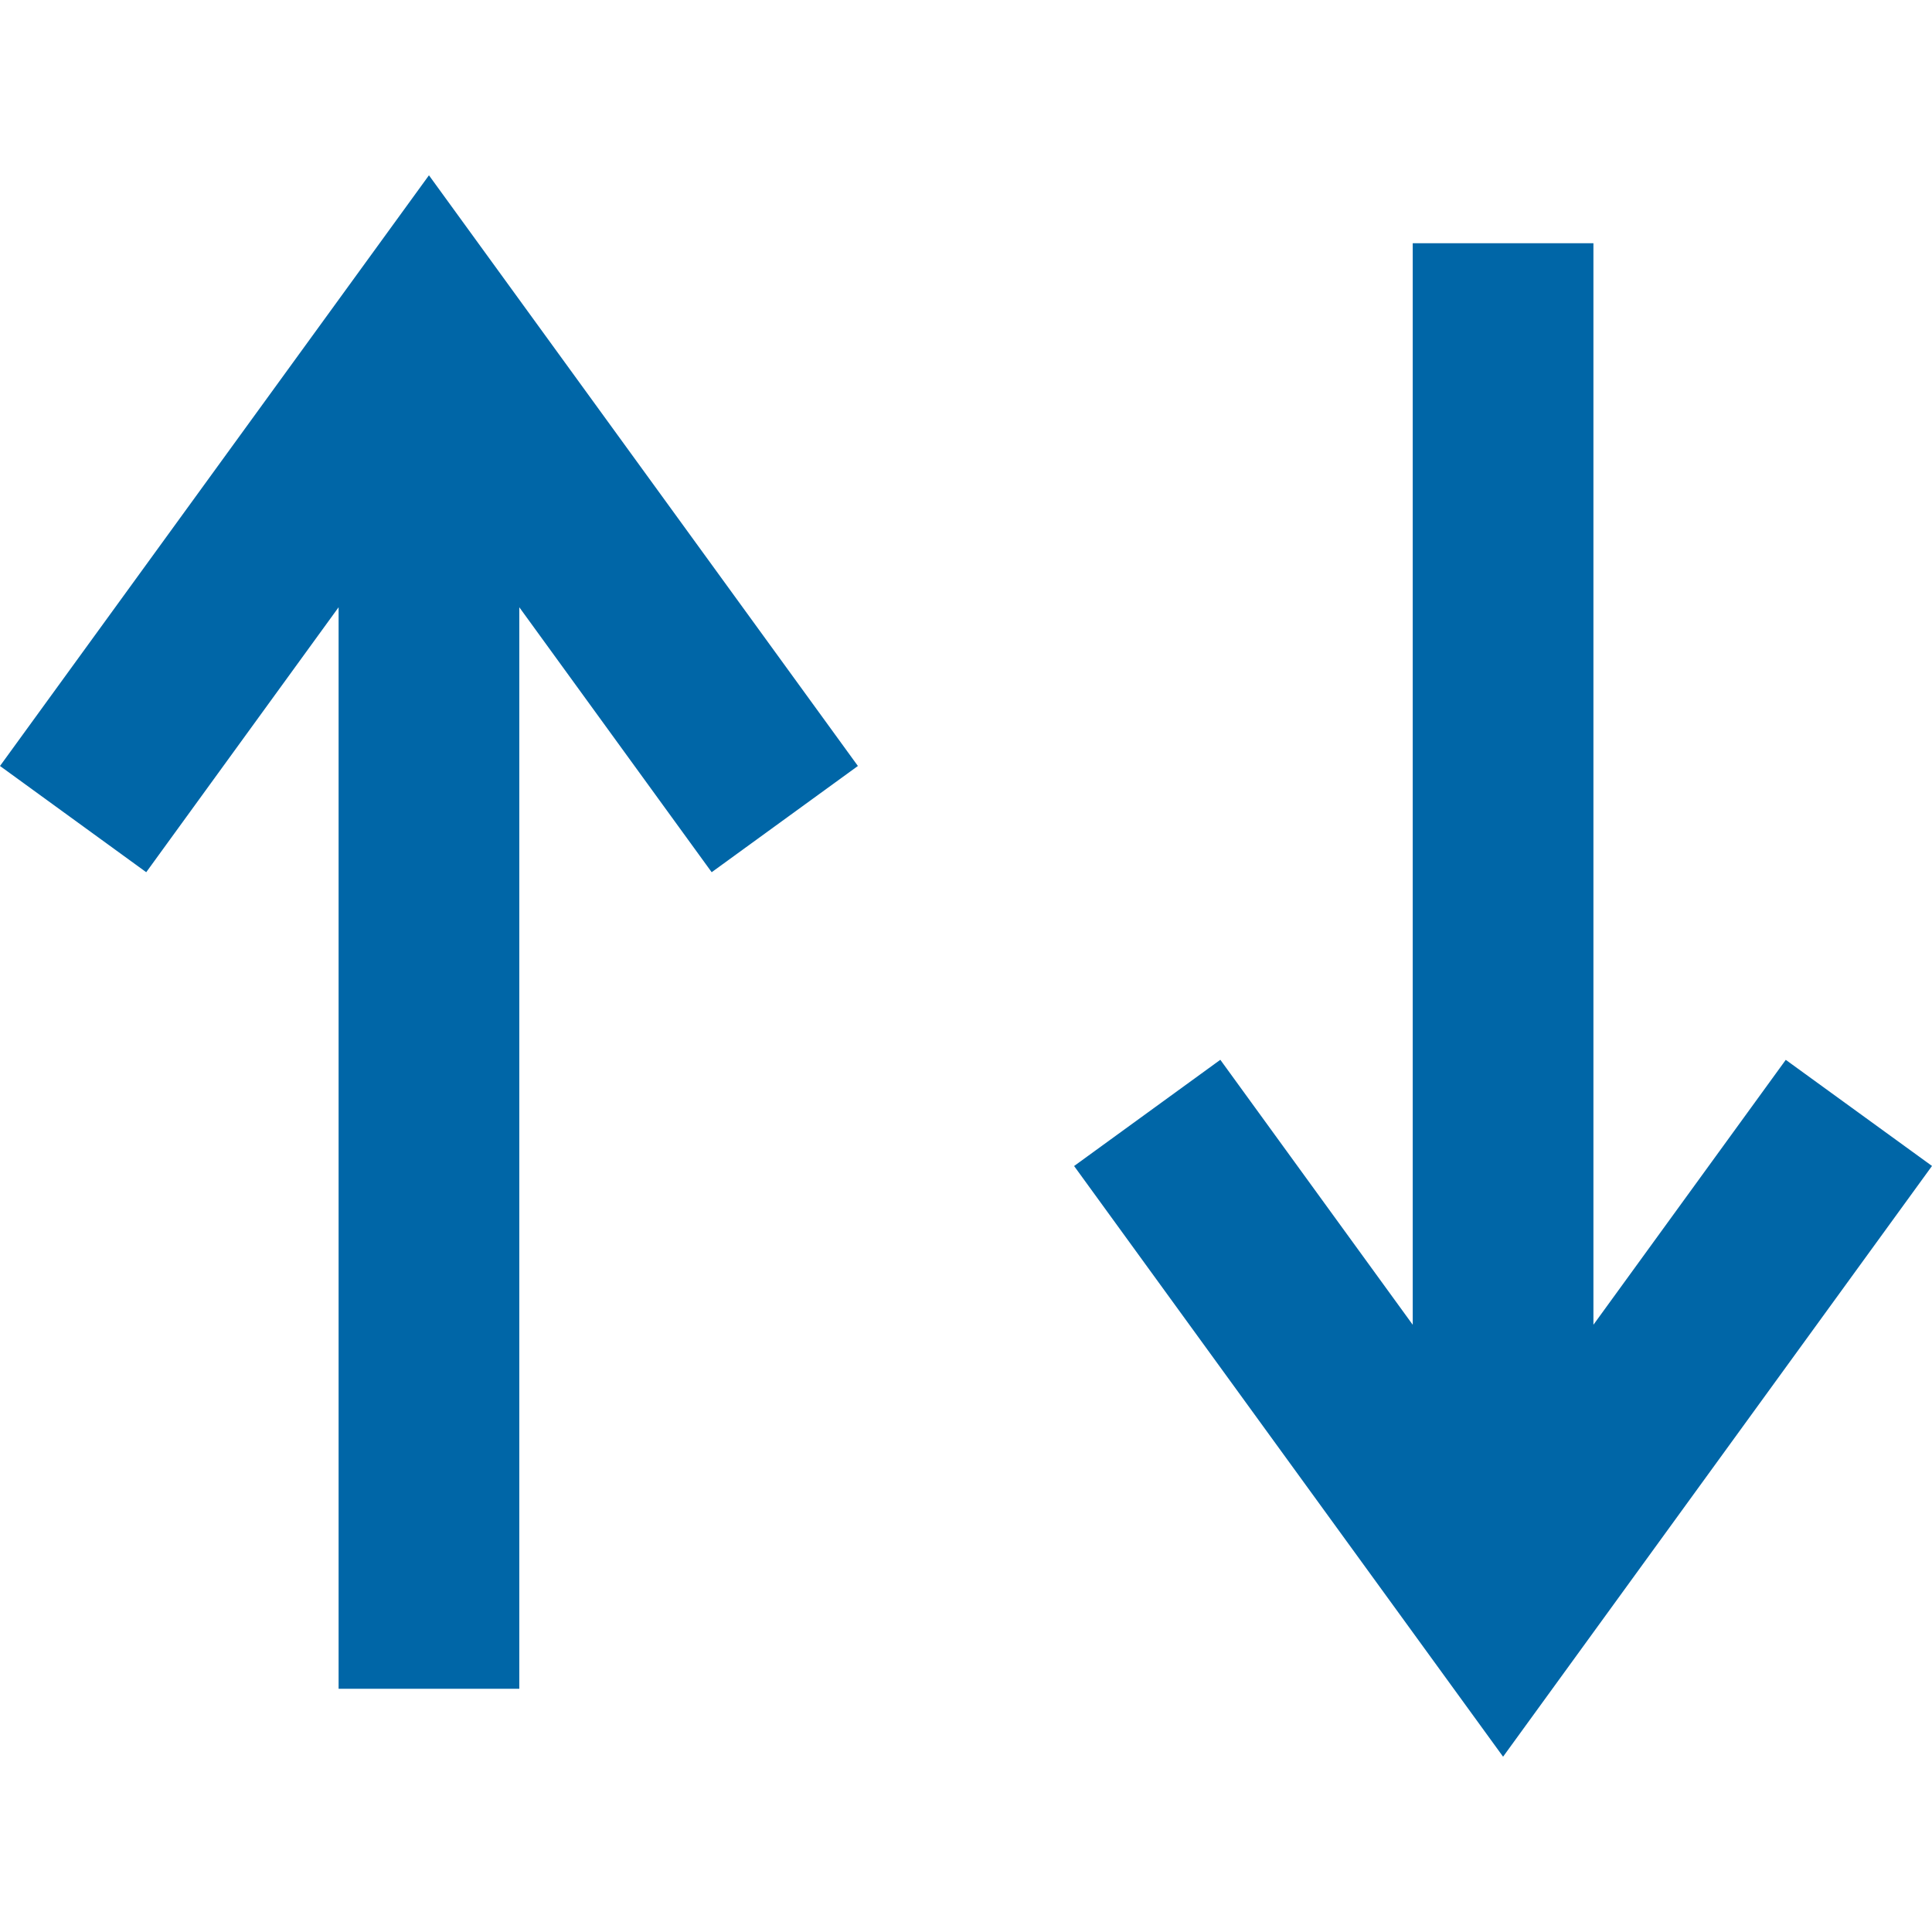
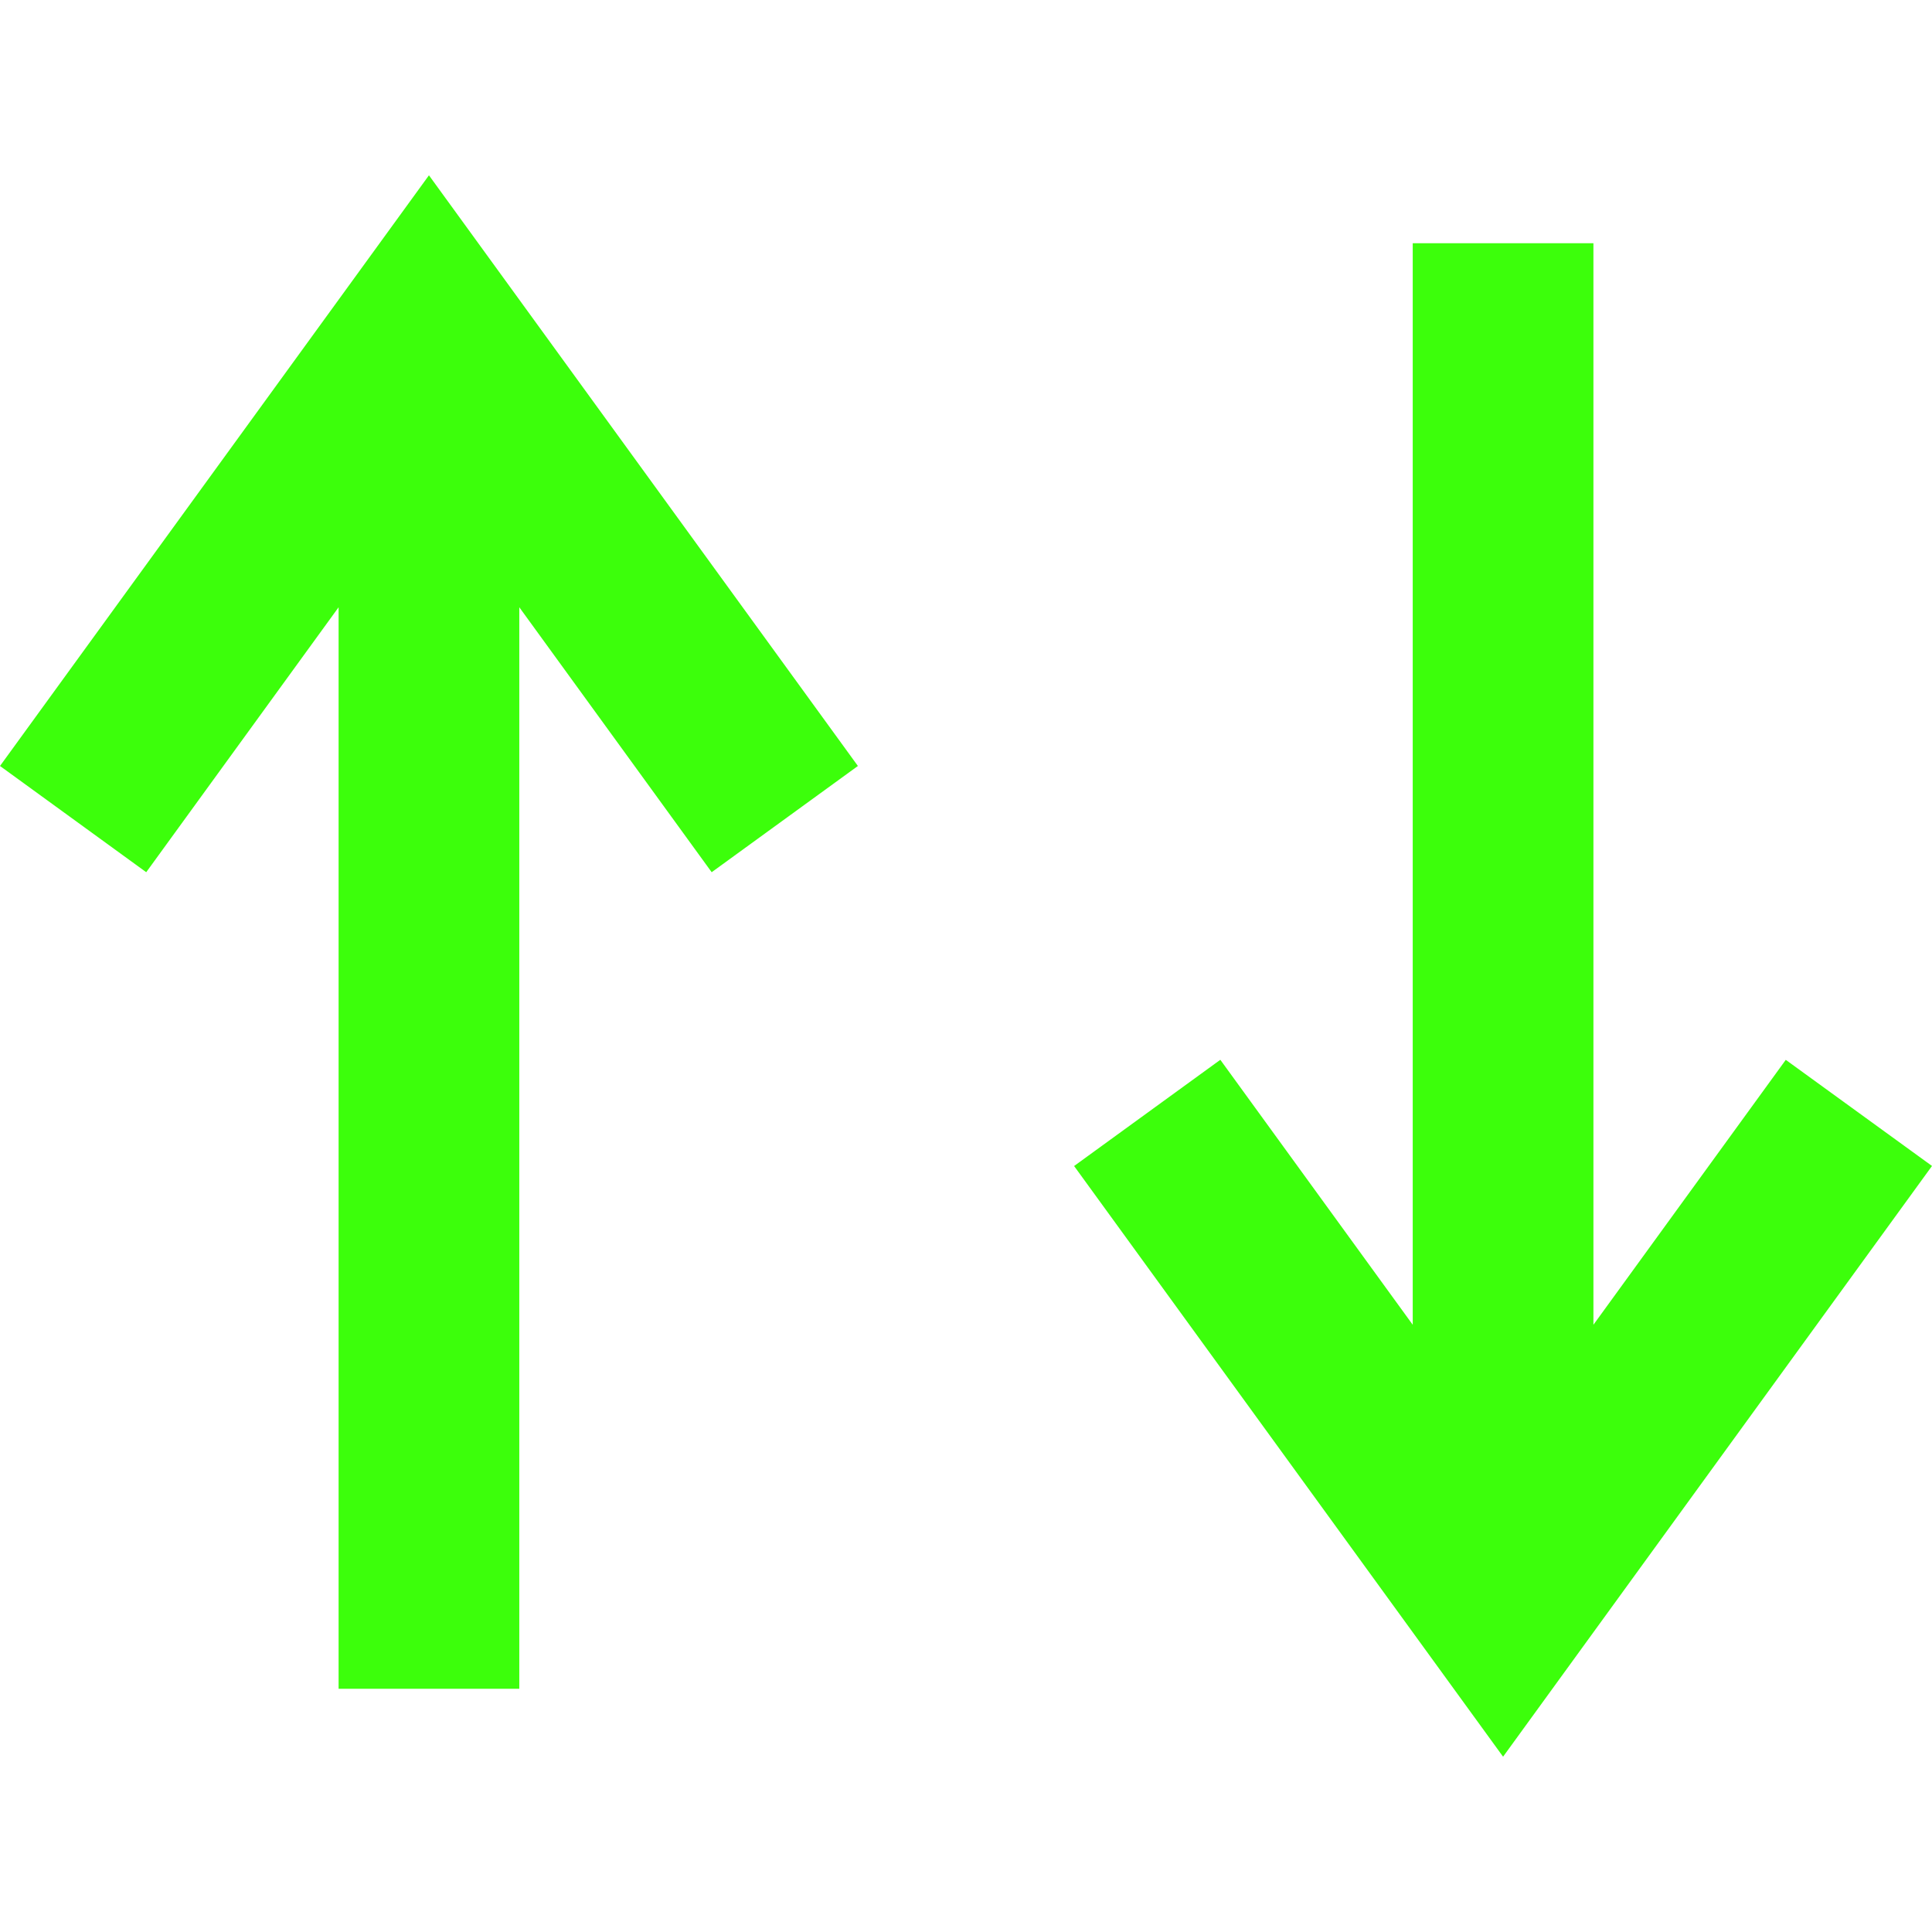
- <svg xmlns="http://www.w3.org/2000/svg" fill="#0066A7" height="200px" width="200px" version="1.1" id="Capa_1" viewBox="0 0 490 490" xml:space="preserve">
+ <svg xmlns="http://www.w3.org/2000/svg" fill="#3cff0b" height="200px" width="200px" version="1.1" id="Capa_1" viewBox="0 0 490 490" xml:space="preserve">
  <g id="SVGRepo_bgCarrier" stroke-width="0" />
  <g id="SVGRepo_tracerCarrier" stroke-linecap="round" stroke-linejoin="round" />
  <g id="SVGRepo_iconCarrier">
    <g>
      <polygon points="85.877,154.014 85.877,428.309 131.706,428.309 131.706,154.014 180.497,221.213 217.584,194.27 108.792,44.46 0,194.27 37.087,221.213 " />
      <polygon points="404.13,335.988 404.13,61.691 358.301,61.691 358.301,335.99 309.503,268.787 272.416,295.73 381.216,445.54 490,295.715 452.913,268.802 " />
    </g>
  </g>
</svg>
